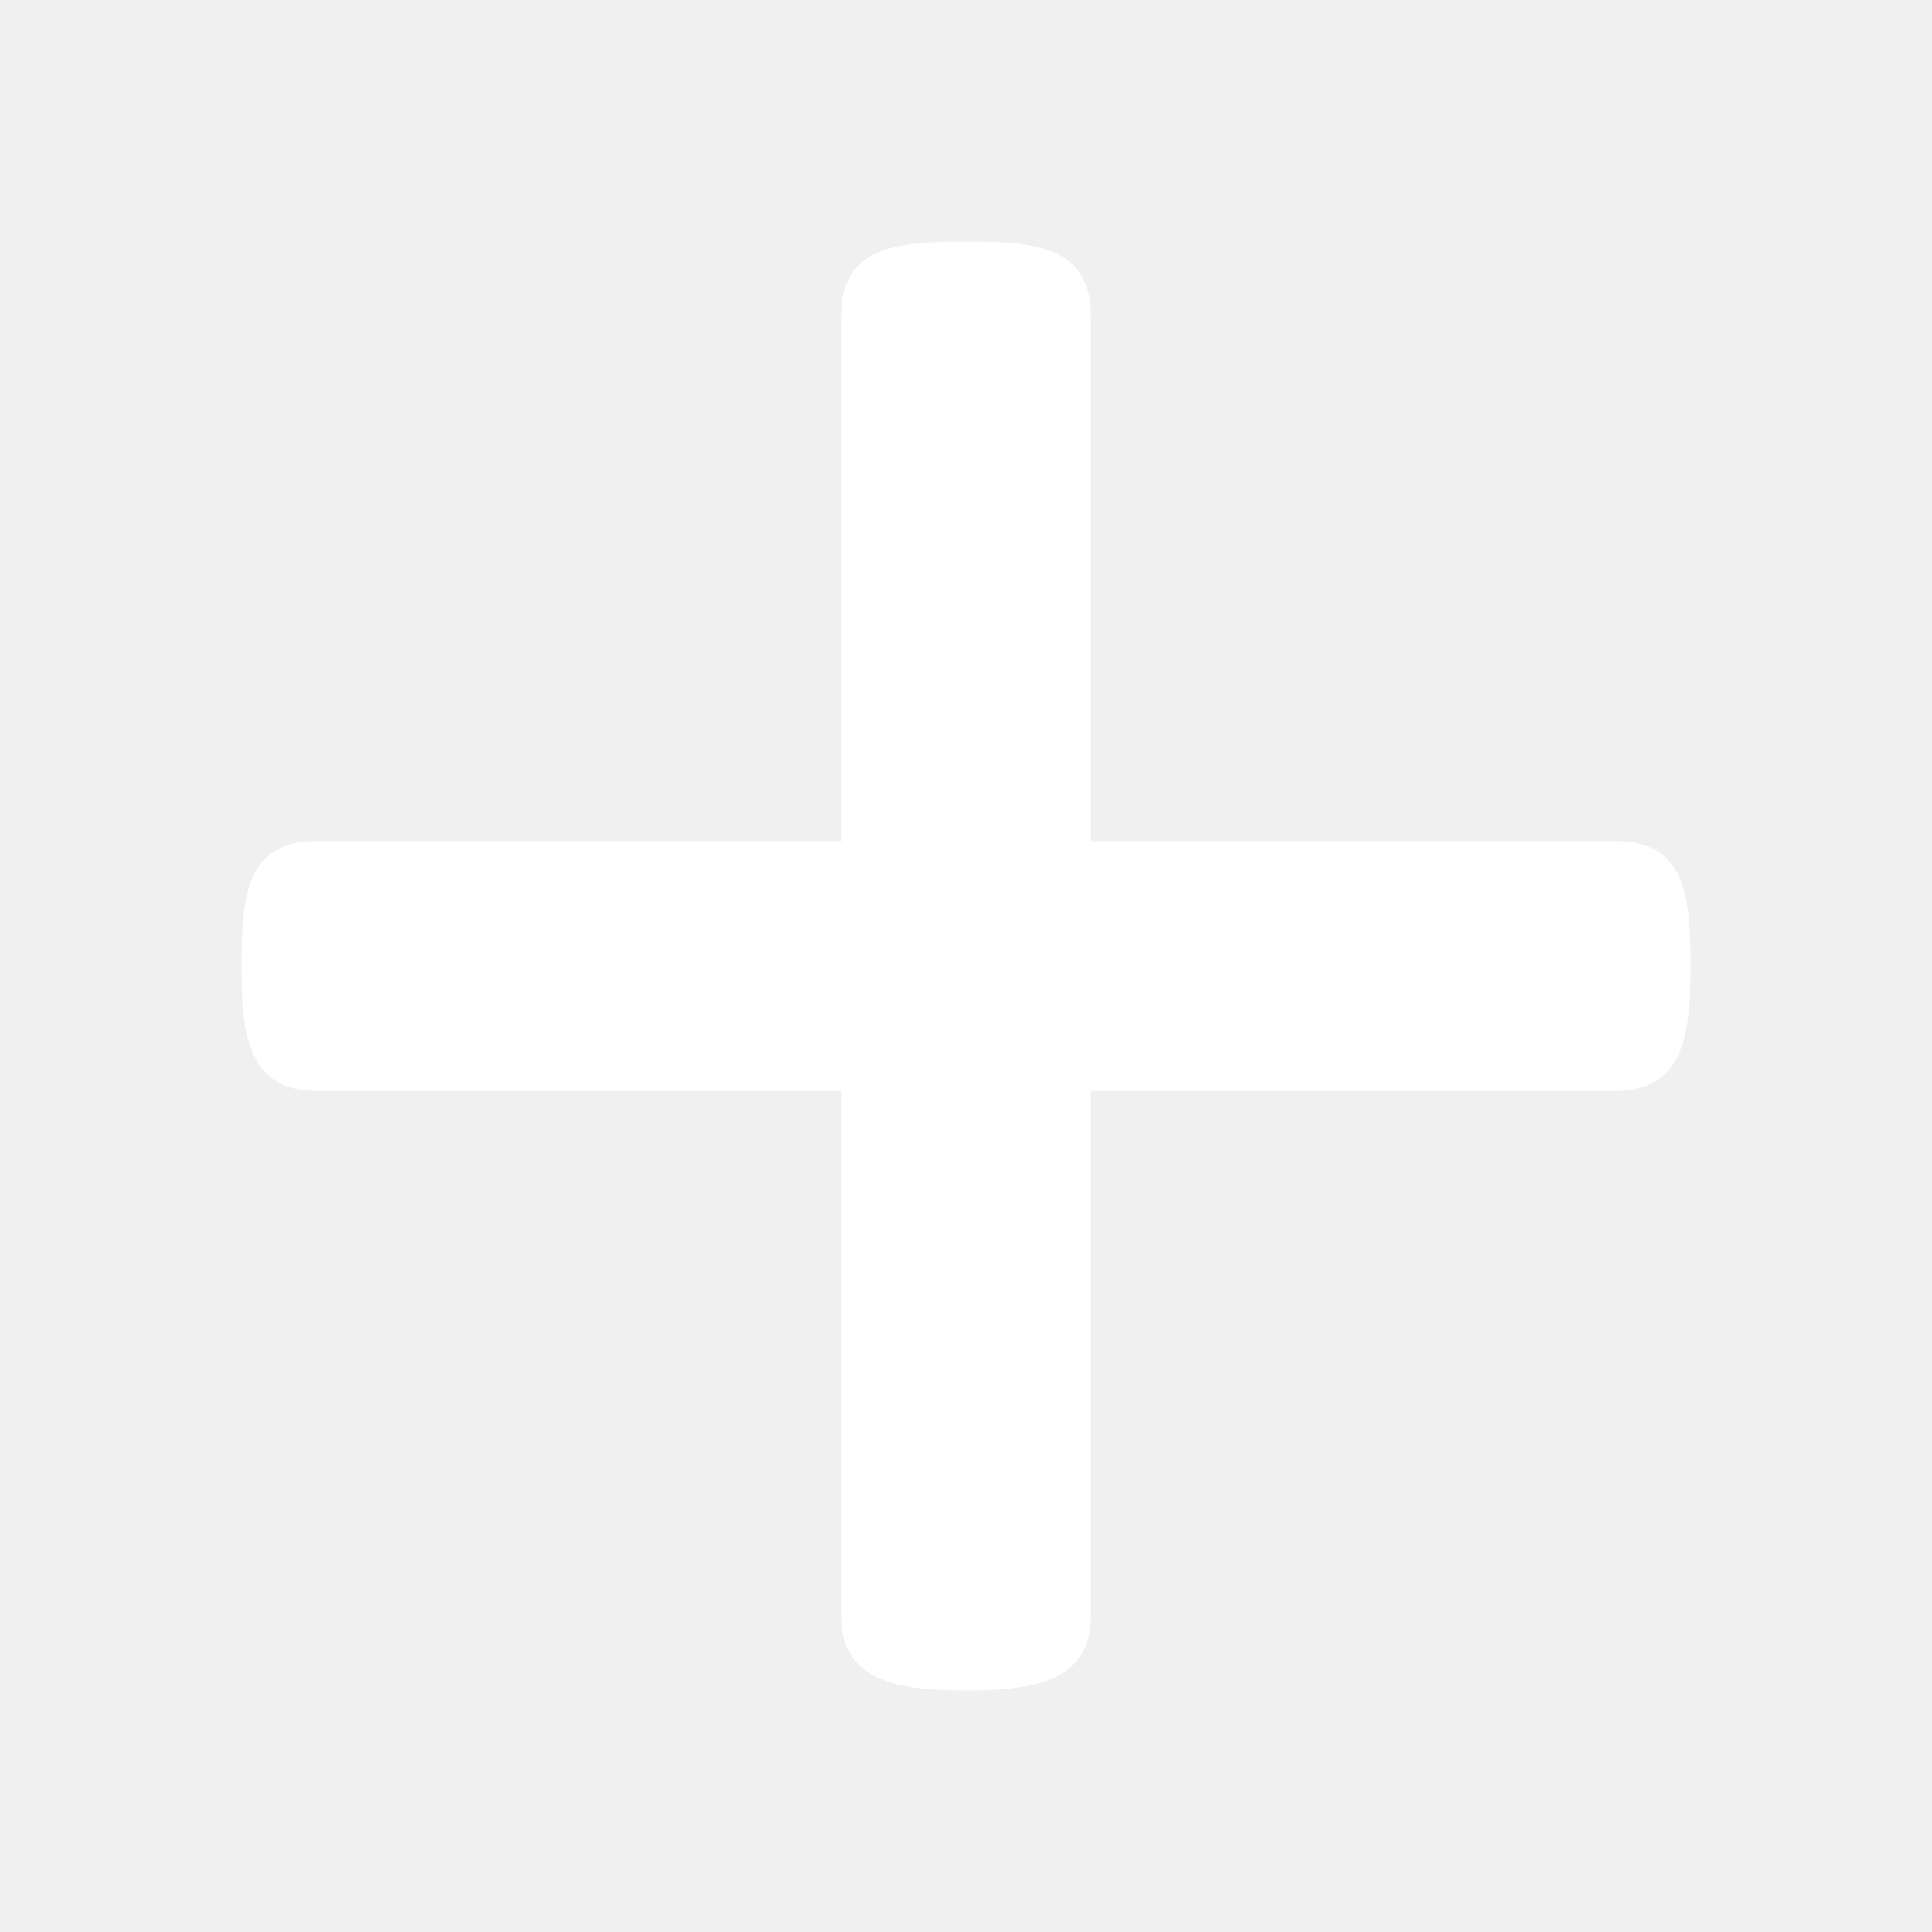
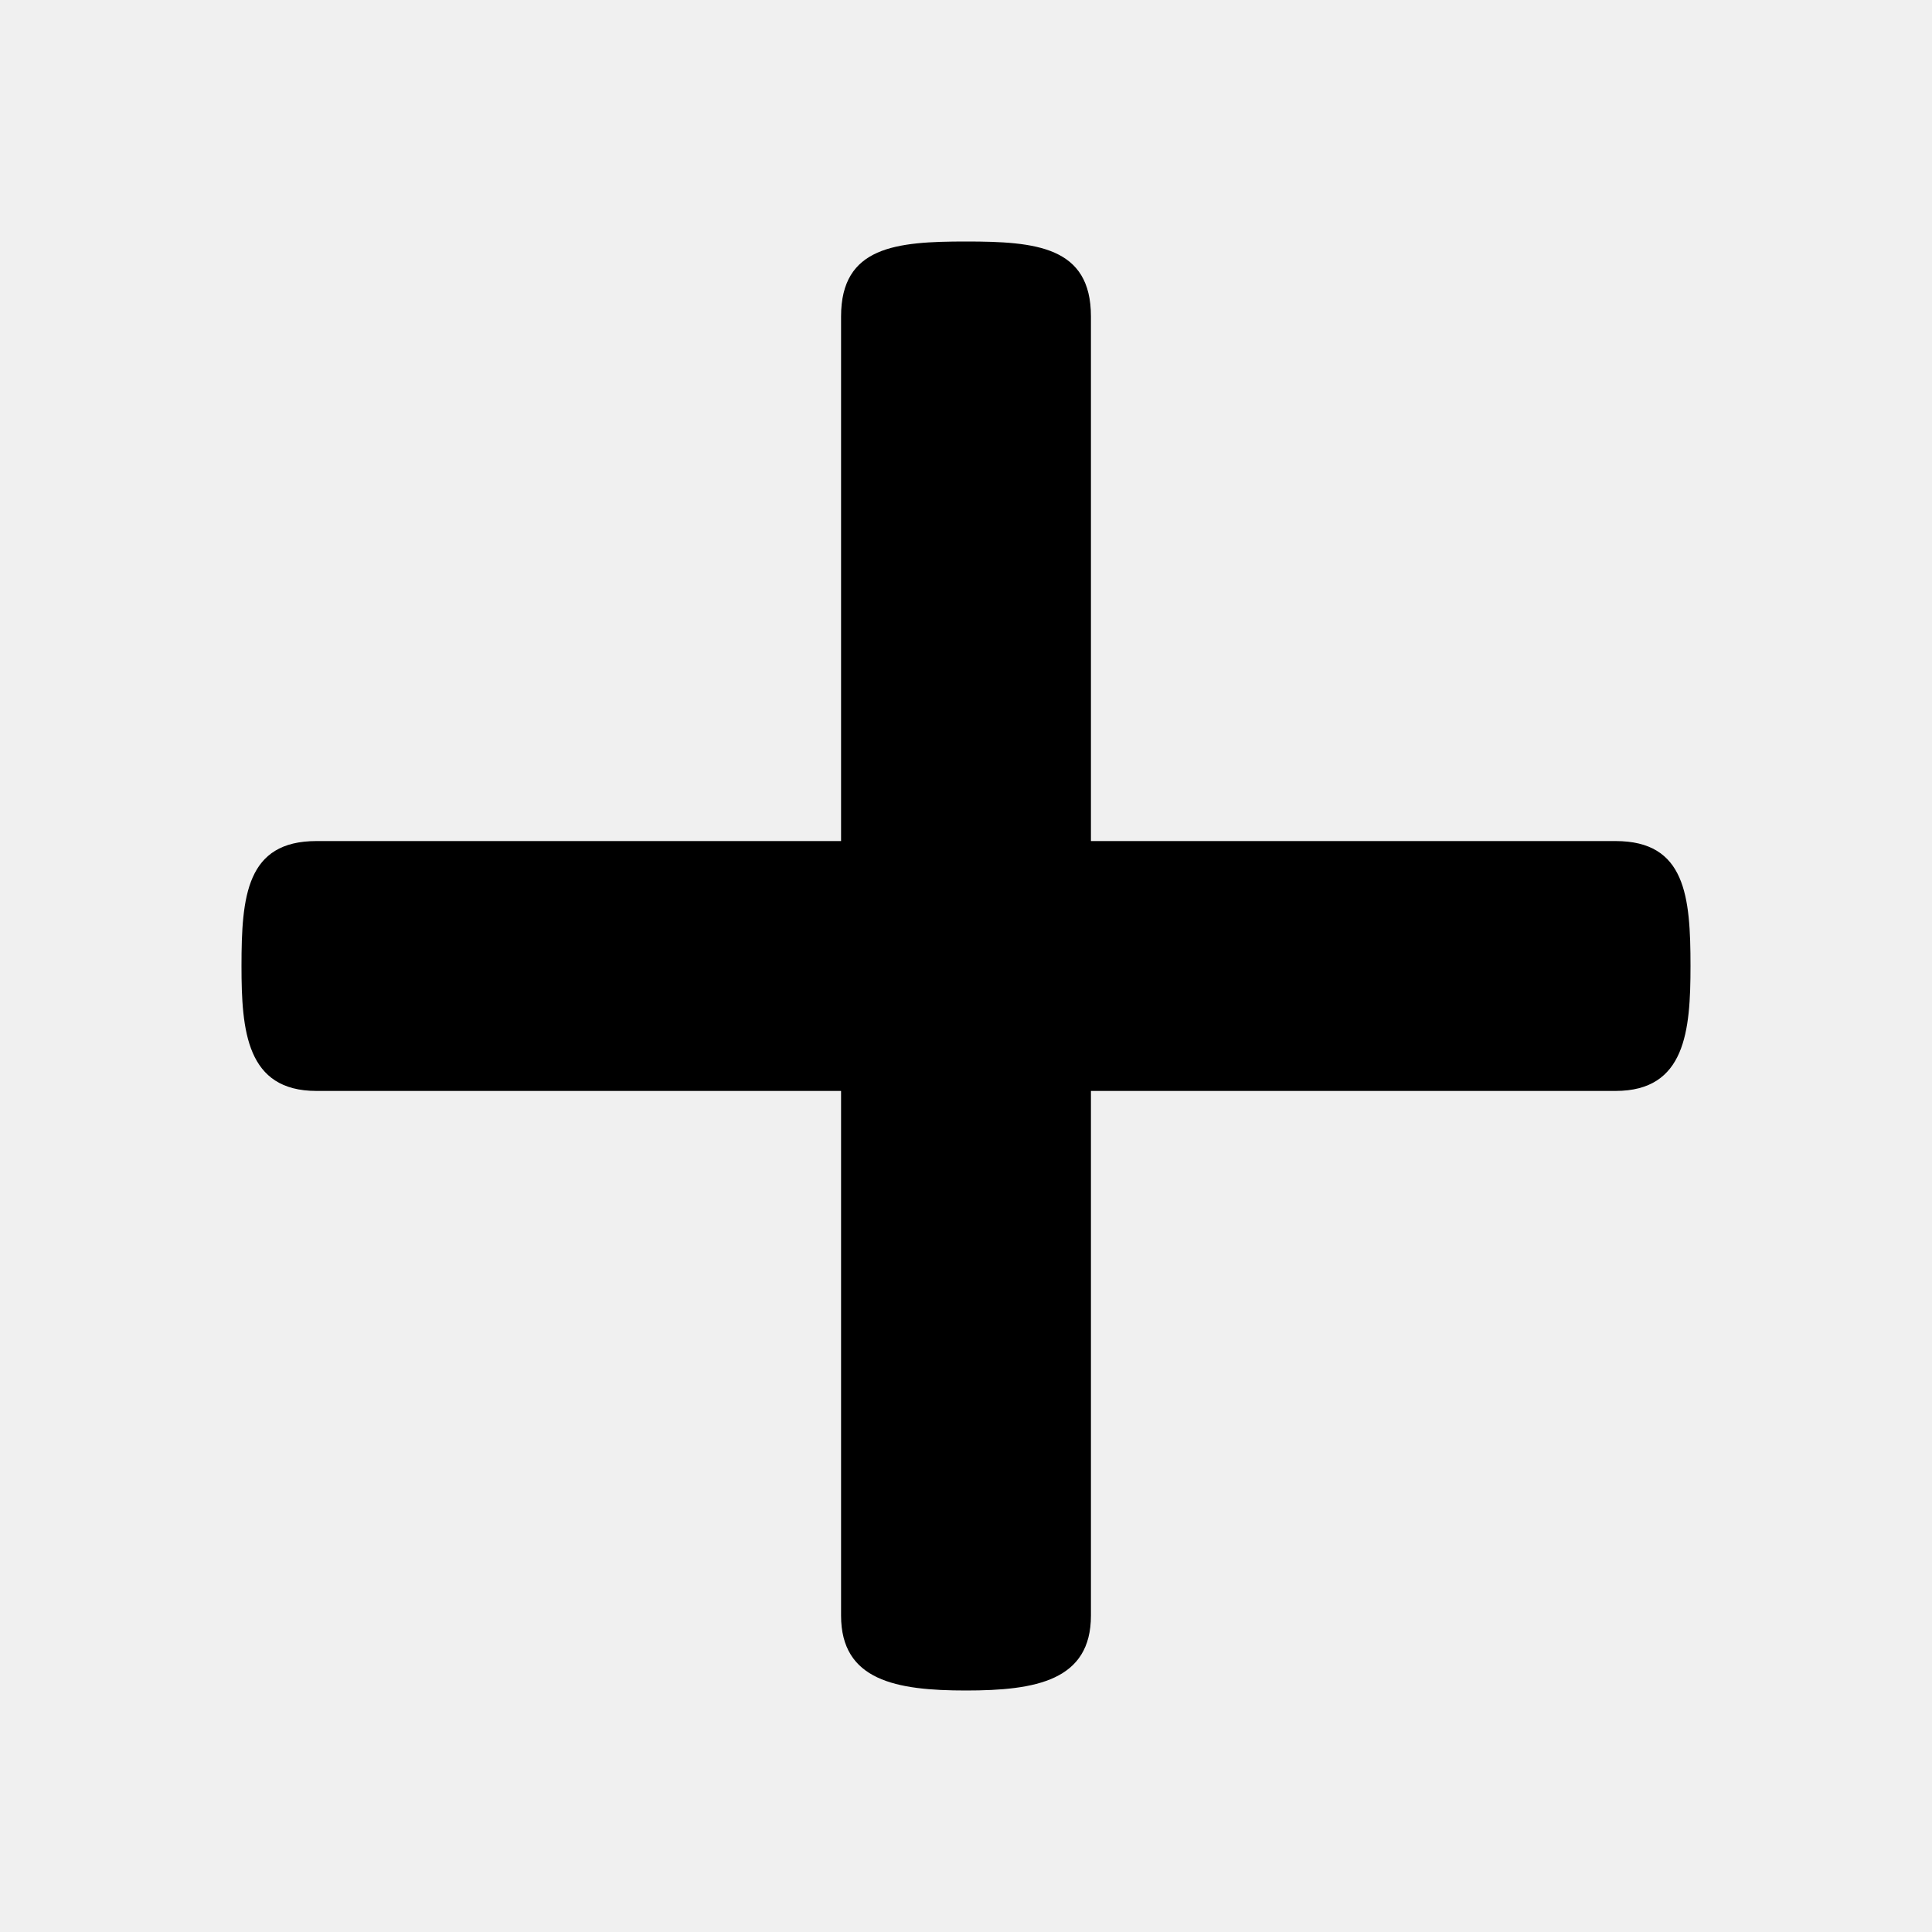
- <svg xmlns="http://www.w3.org/2000/svg" version="1.1" x="0" y="0" width="24" height="24" viewBox="0, 0, 24, 24">
+ <svg xmlns="http://www.w3.org/2000/svg" version="1.1" x="0" y="0" width="24" height="24" viewBox="0, 0, 24, 24" id="svg2">
+   <defs id="defs12" />
  <g id="Background">
-     <rect x="0" y="0" width="24" height="24" fill="#000000" fill-opacity="0" />
+     <rect x="0" y="0" width="24" height="24" fill="#000000" fill-opacity="0" id="rect5" />
  </g>
-   <g id="Layer_1">
-     <path d="M20.069,10.448 L13.552,10.448 L13.552,3.931 C13.552,3.062 12.869,3 12,3 C11.131,3 10.448,3.062 10.448,3.931 L10.448,10.448 L3.931,10.448 C3.062,10.448 3,11.131 3,12 C3,12.807 3.062,13.552 3.931,13.552 L10.448,13.552 L10.448,20.069 C10.448,20.876 11.131,21 12,21 C12.869,21 13.552,20.876 13.552,20.069 L13.552,13.552 L20.069,13.552 C20.938,13.552 21,12.807 21,12 C21,11.131 20.938,10.448 20.069,10.448 z" fill="#FFFFFF" />
+   <g id="Layer_1" style="fill:#000000;fill-opacity:1">
+     <path d="M20.069,10.448 L13.552,10.448 L13.552,3.931 C13.552,3.062 12.869,3 12,3 C11.131,3 10.448,3.062 10.448,3.931 L10.448,10.448 L3.931,10.448 C3.062,10.448 3,11.131 3,12 C3,12.807 3.062,13.552 3.931,13.552 L10.448,13.552 L10.448,20.069 C10.448,20.876 11.131,21 12,21 C12.869,21 13.552,20.876 13.552,20.069 L13.552,13.552 L20.069,13.552 C20.938,13.552 21,12.807 21,12 C21,11.131 20.938,10.448 20.069,10.448 z" fill="#FFFFFF" id="path8" style="fill:#000000;fill-opacity:1" />
  </g>
</svg>
